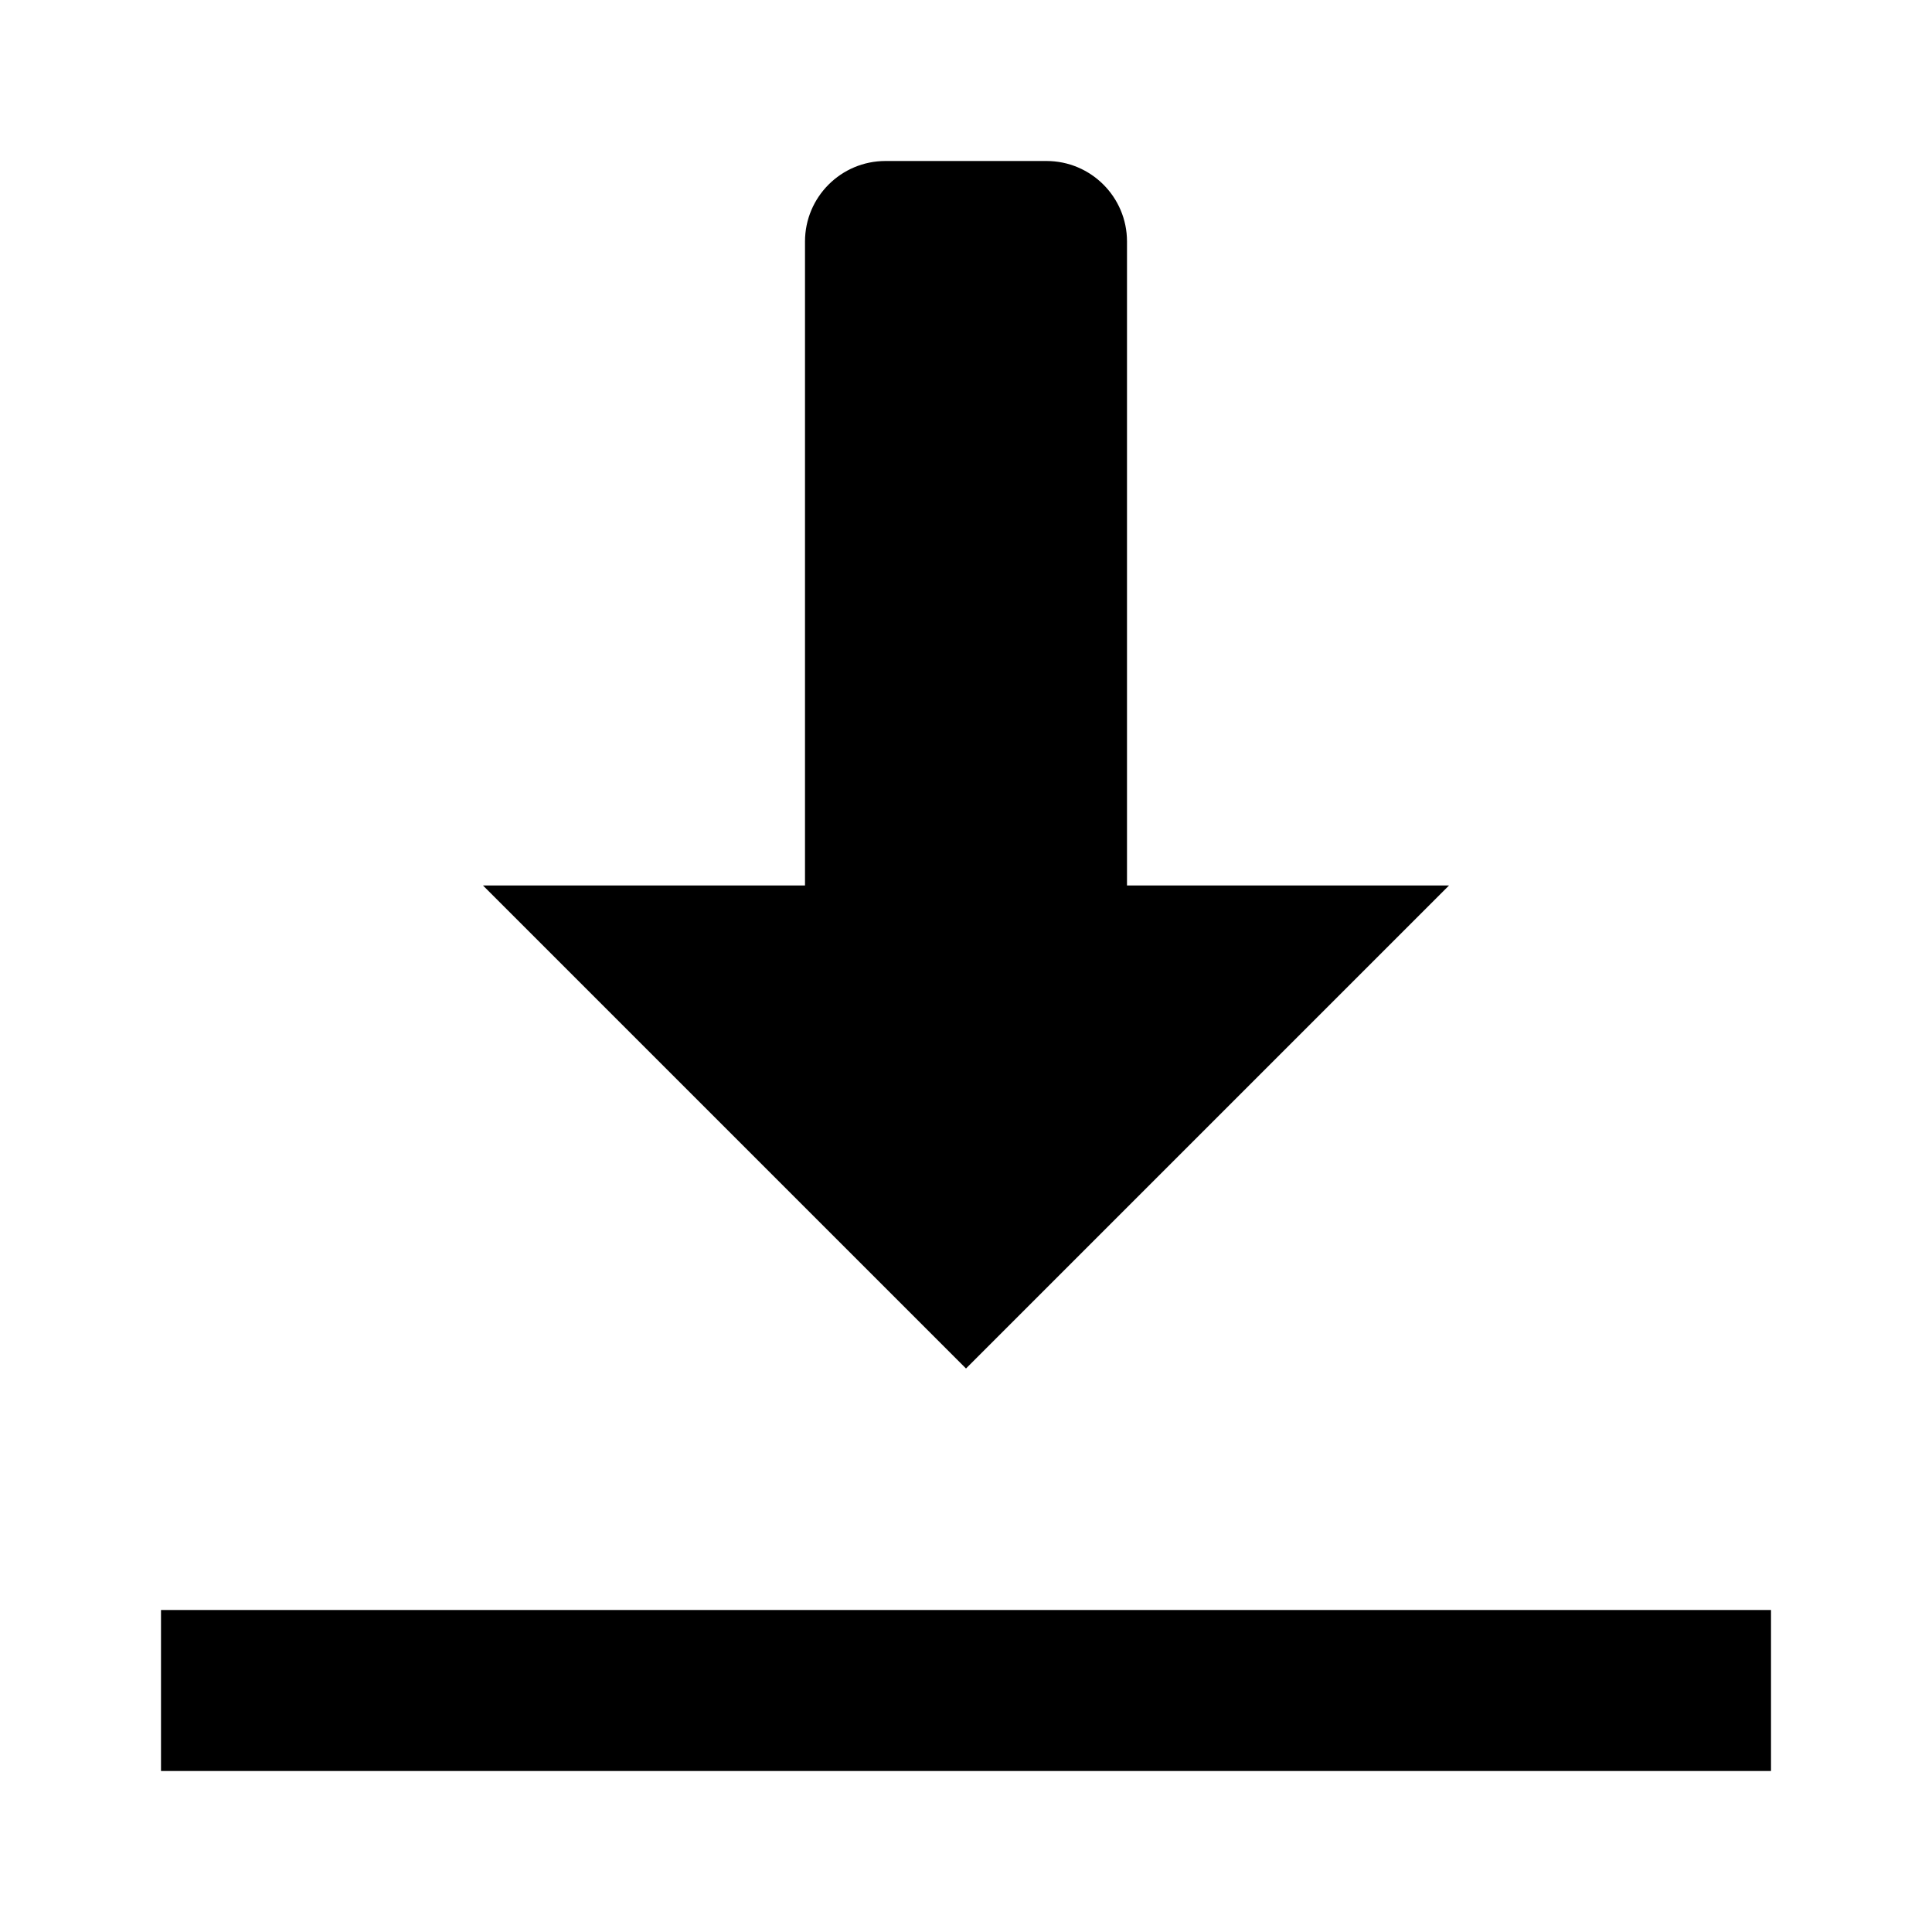
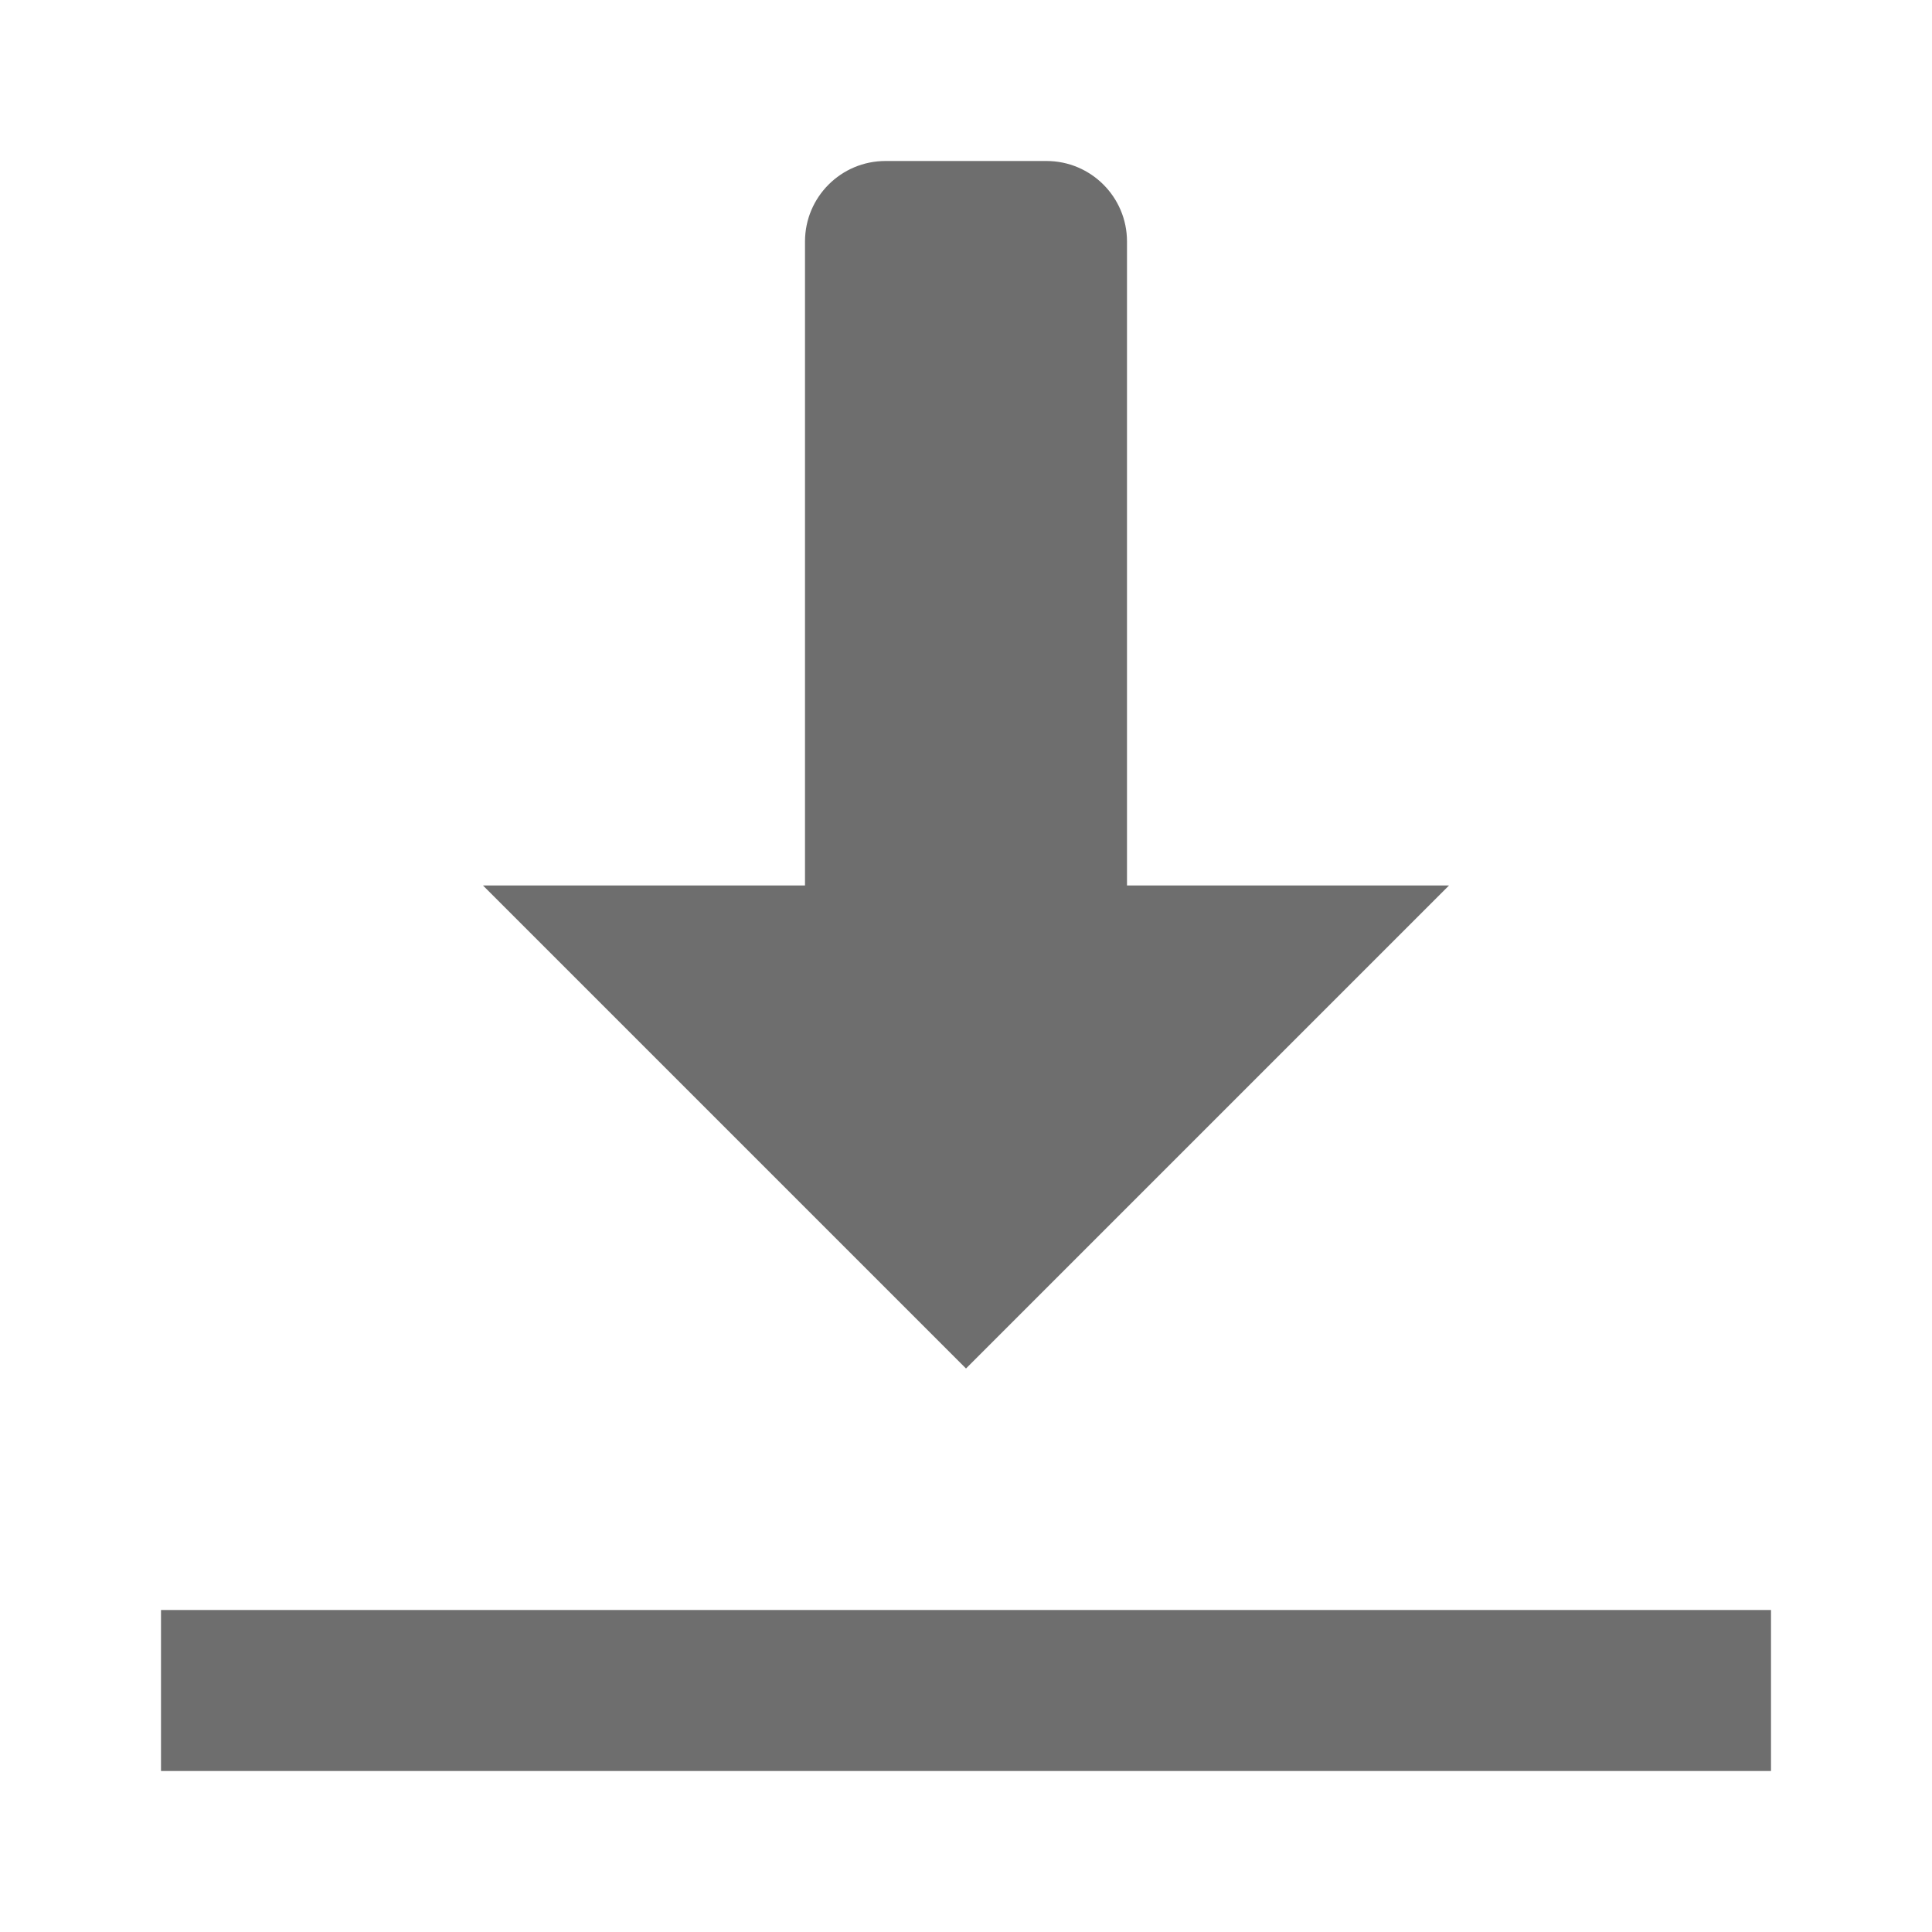
<svg xmlns="http://www.w3.org/2000/svg" width="24" height="24" viewBox="0 0 24 24" fill="none">
-   <path d="M11 2C10.448 2 10 2.448 10 3V11H6L12 17L18 11H14V3C14 2.448 13.552 2 13 2H11ZM2 20V22H22V20H2Z" fill="black" />
+   <path d="M11 2C10.448 2 10 2.448 10 3V11H6L12 17L18 11H14V3C14 2.448 13.552 2 13 2H11ZM2 20V22H22V20H2Z" fill="#6e6e6e" />
</svg>
